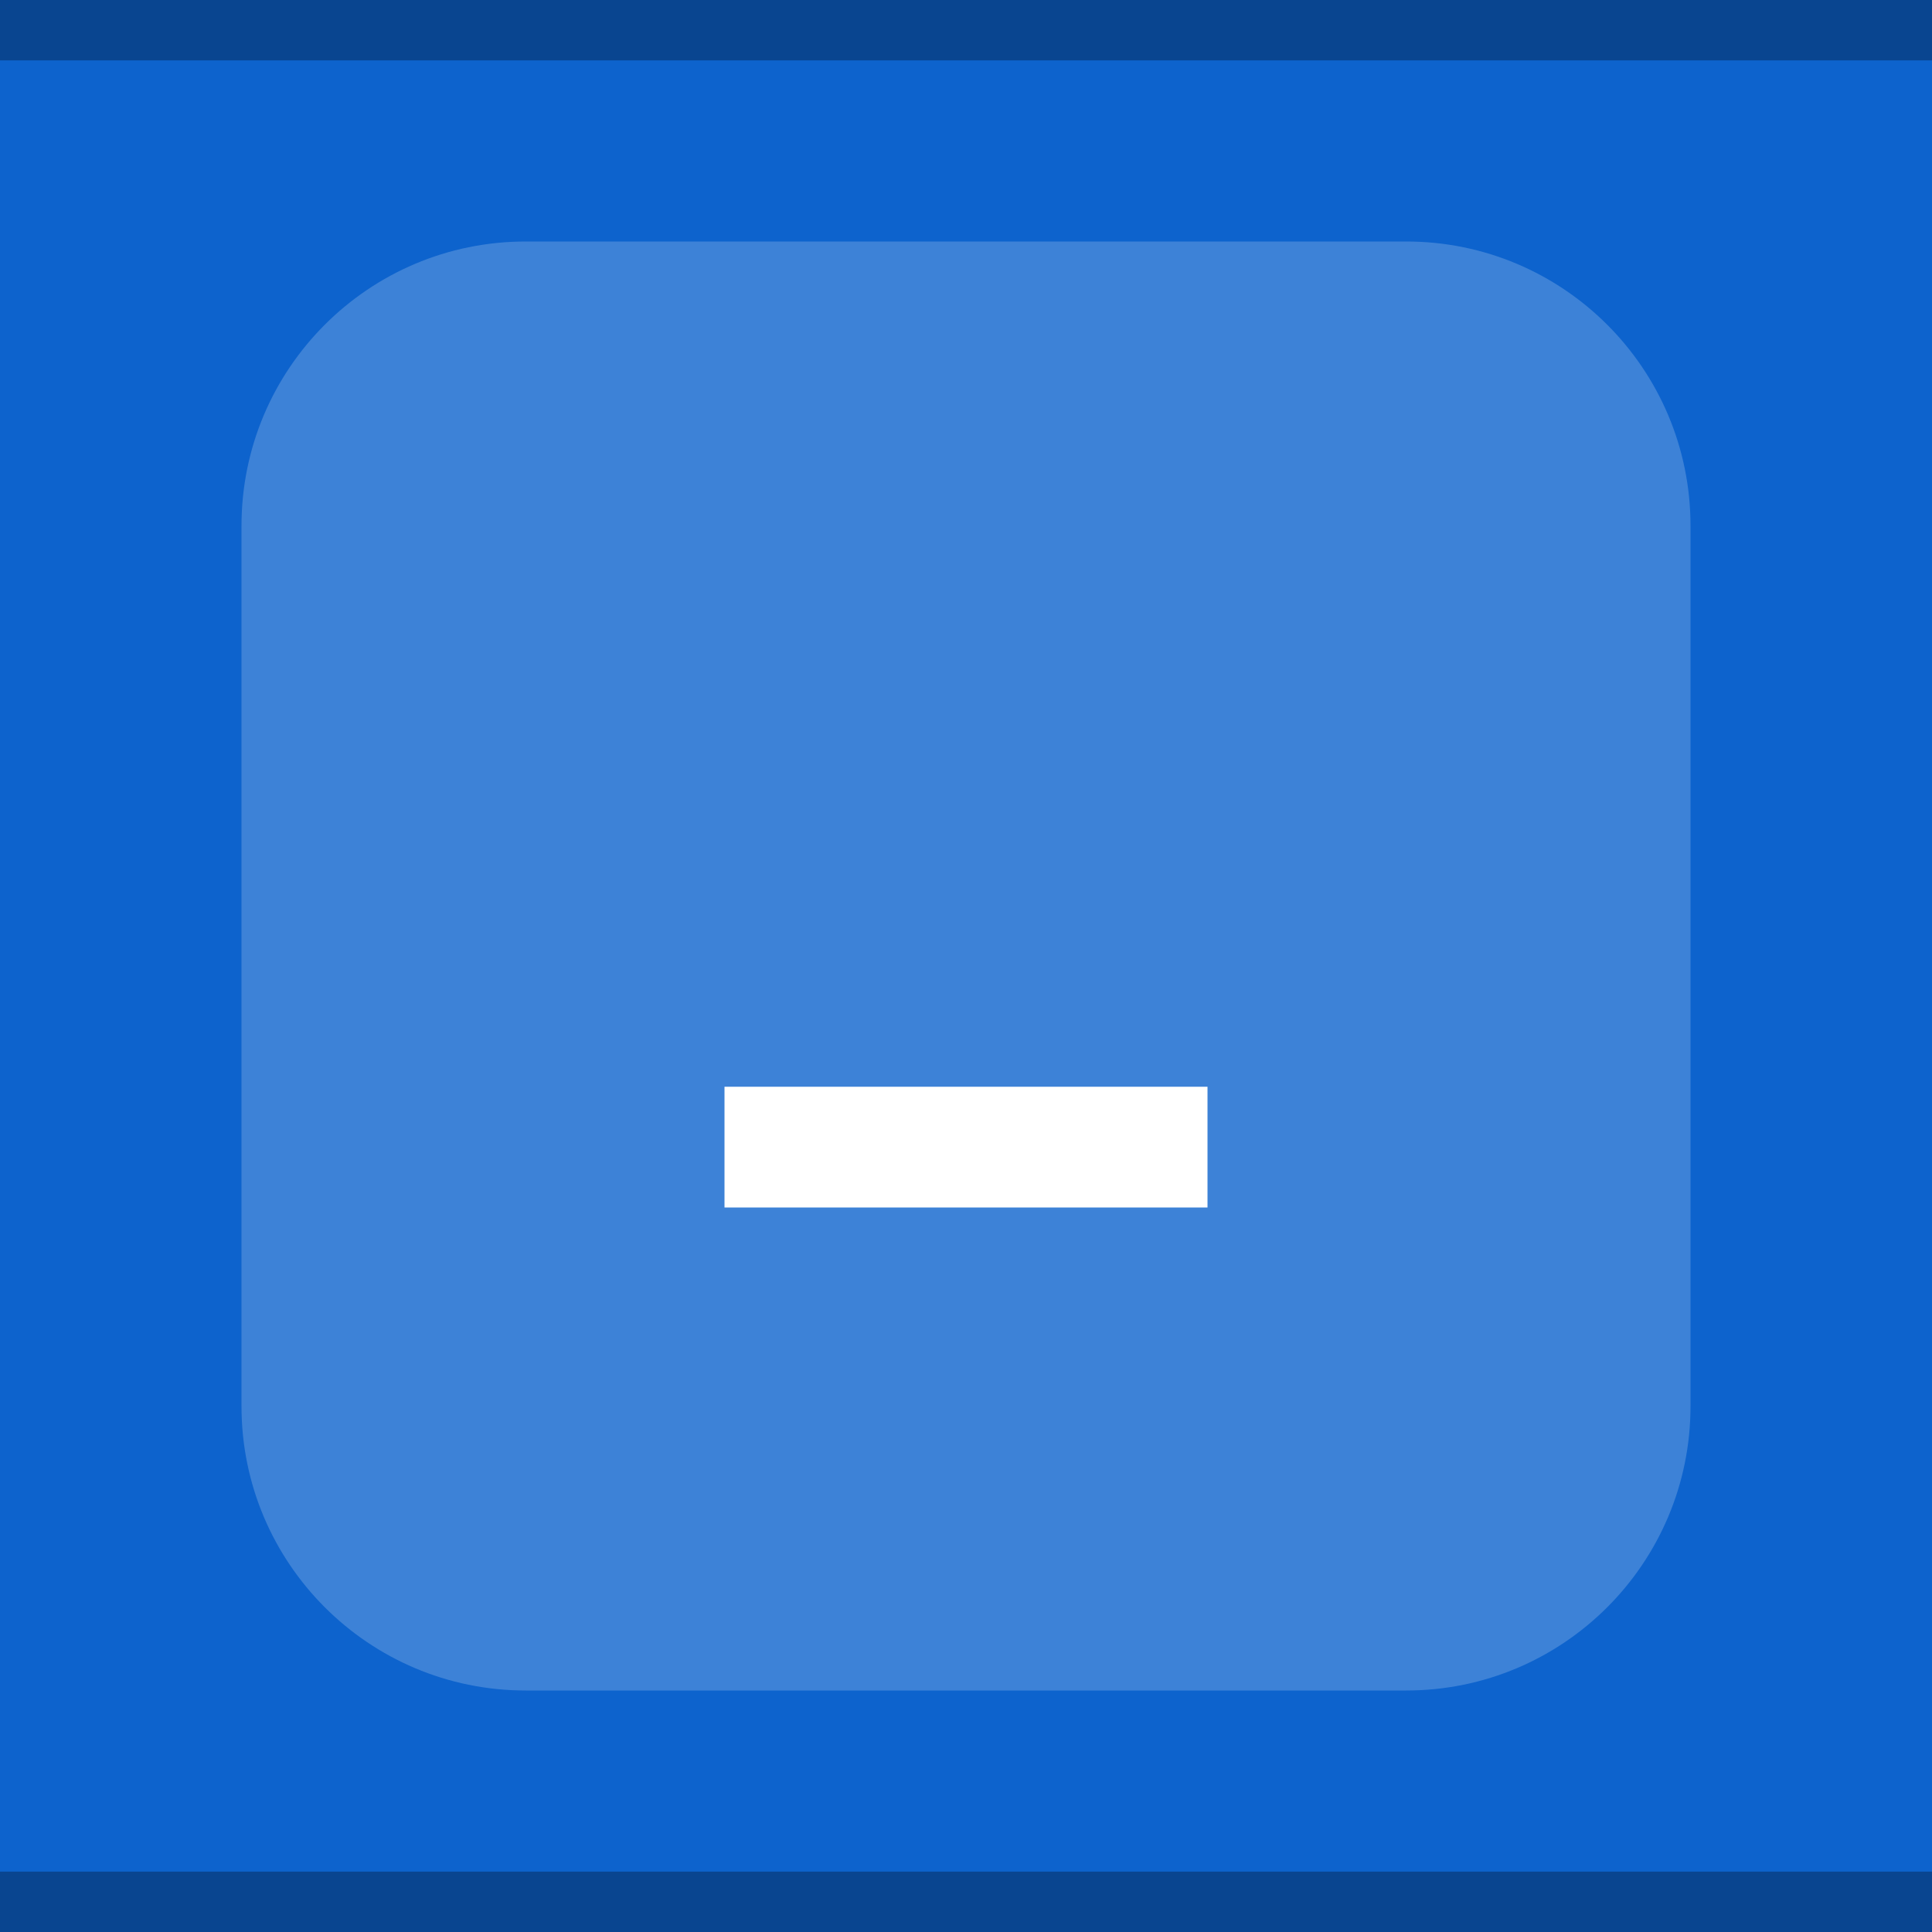
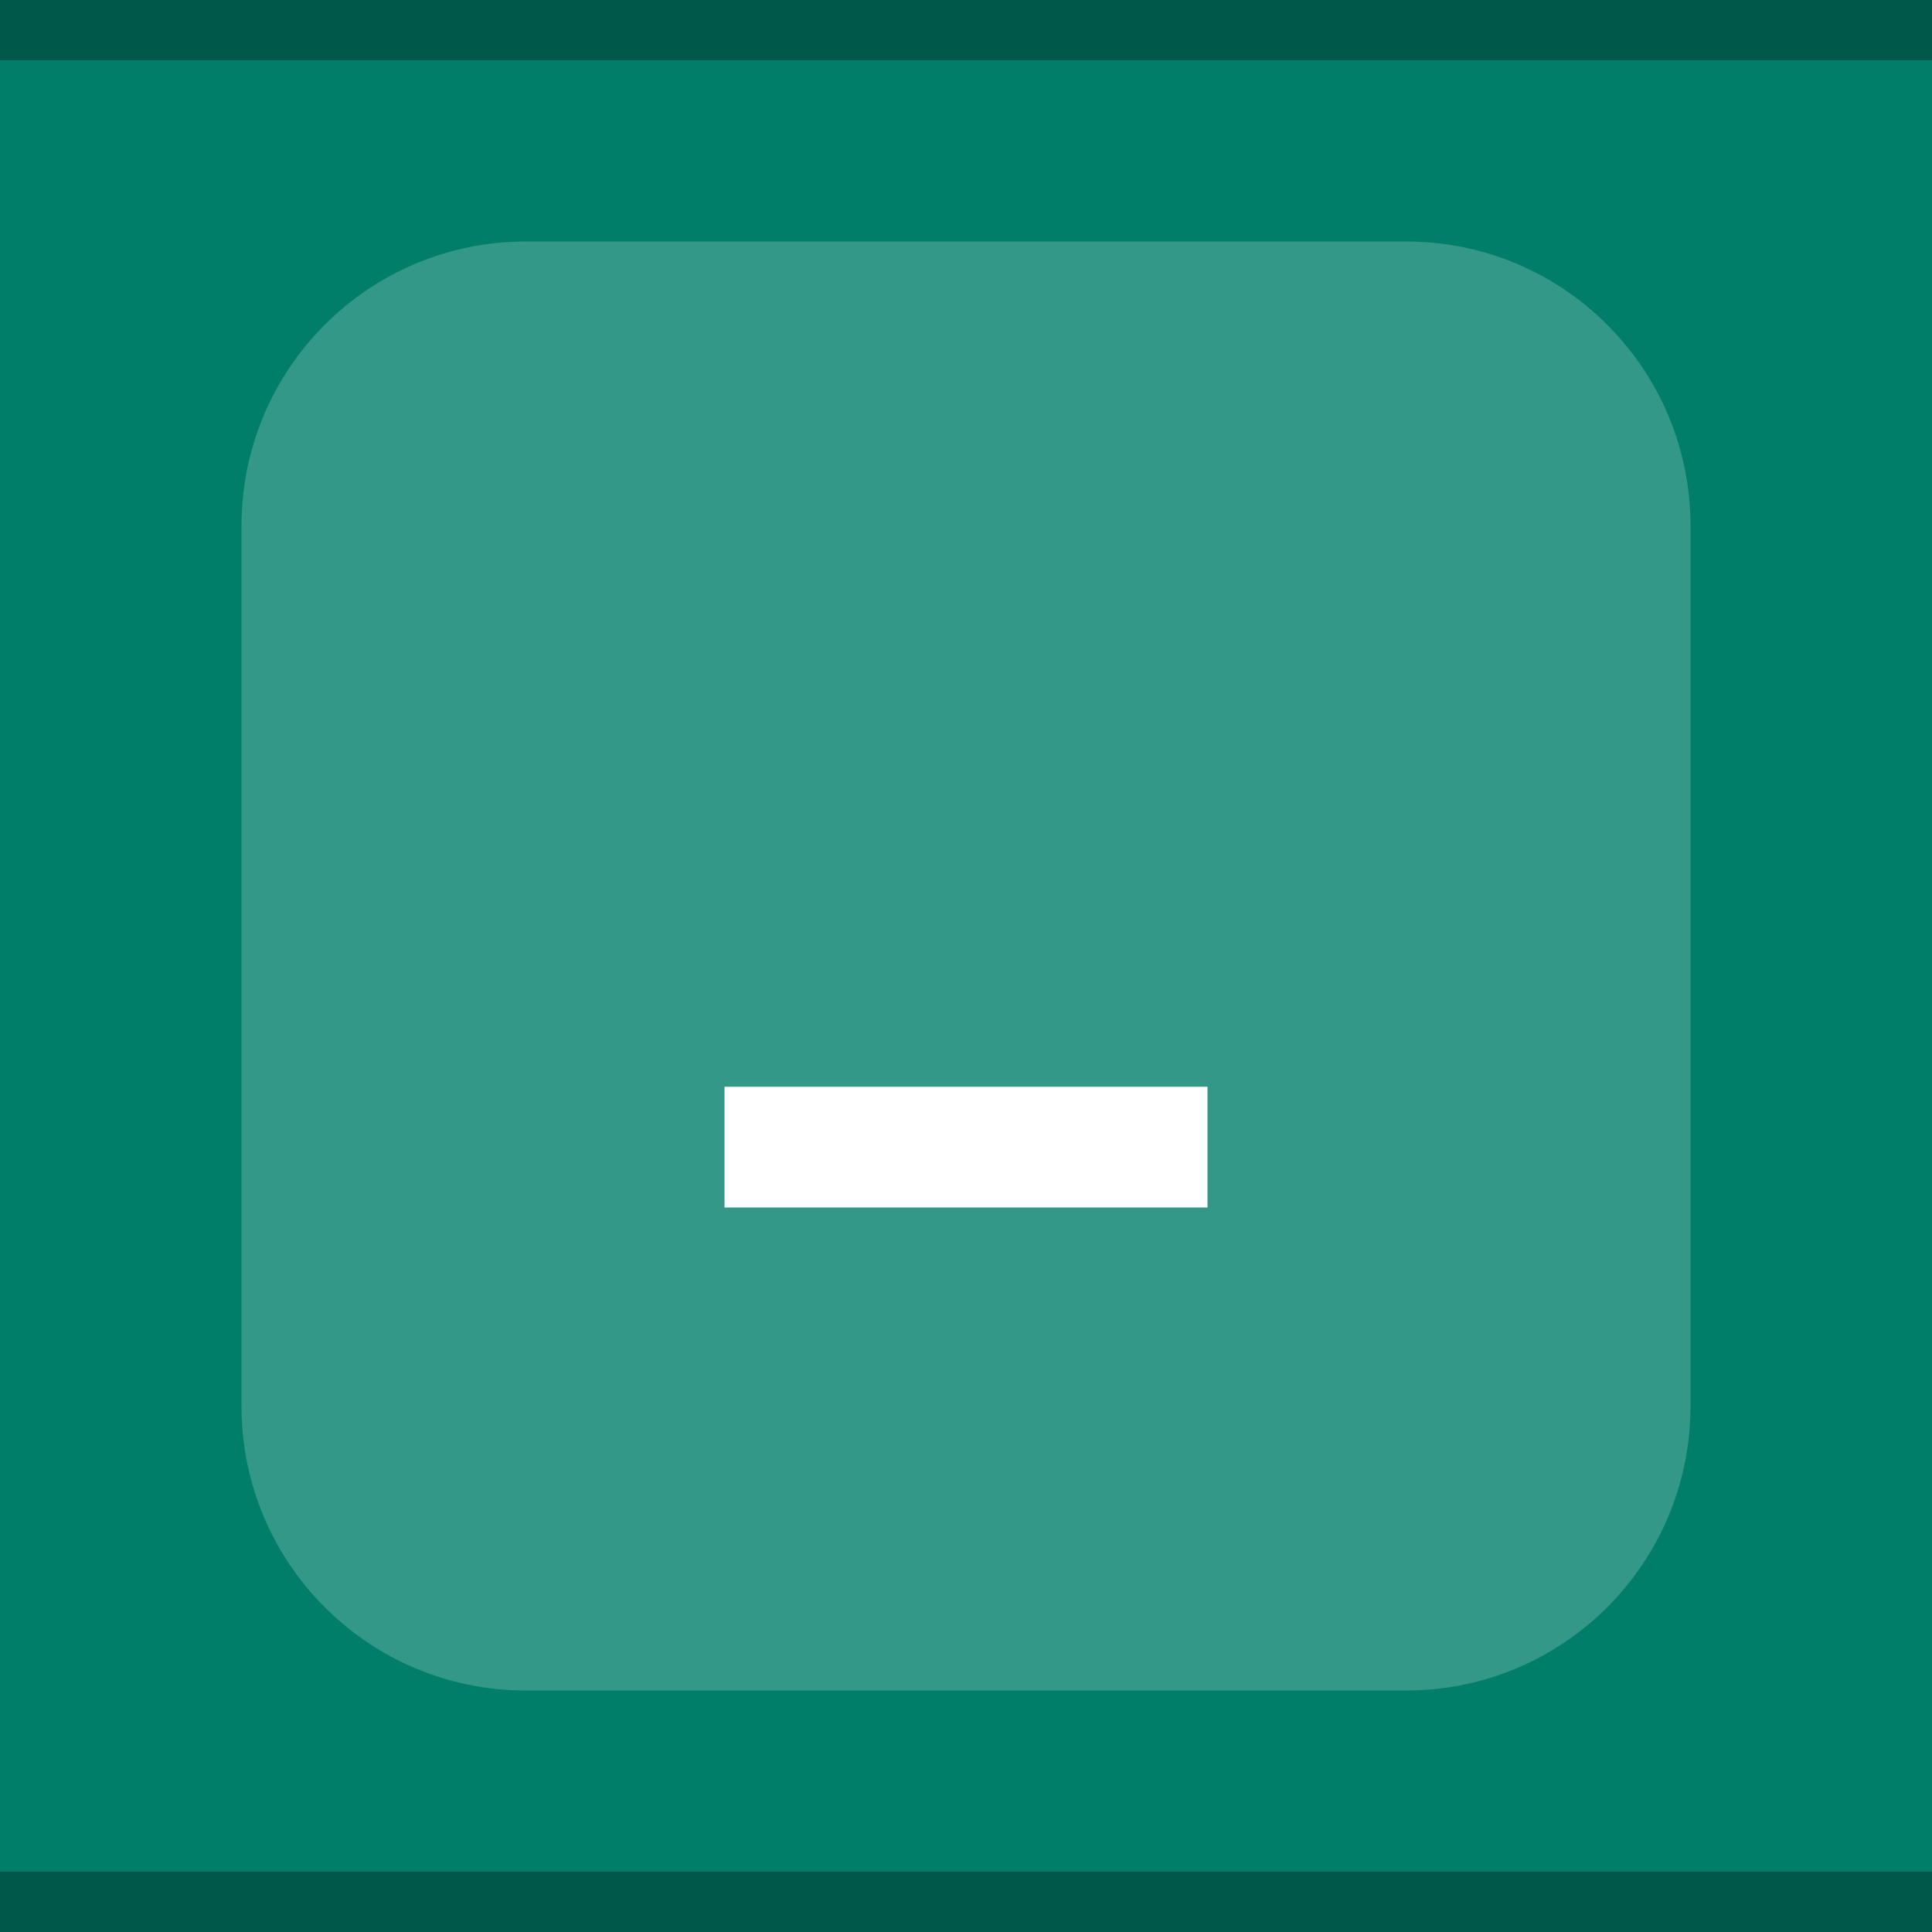
<svg xmlns="http://www.w3.org/2000/svg" id="svg12" version="1.1" viewBox="0 0 32 32" height="32" width="32">
  <defs id="defs16" />
-   <rect style="fill:#0d63cd;fill-opacity:1" id="rect2" fill="#E0E0E0" height="32" width="32" />
+   <rect style="fill:#007e69;fill-opacity:1" id="rect2" fill="#E0E0E0" height="32" width="32" />
  <path id="path8" d="m 12,18 h 8 v 2 h -8 z" style="fill:#ffffff;fill-opacity:1" />
  <rect width="32" height="1" fill="#FFFFFF" fill-opacity="0.4" id="rect166" style="opacity:0.3;fill:#000000;fill-opacity:1" x="0" y="0" />
  <rect width="32" height="1" fill="#FFFFFF" fill-opacity="0.4" id="rect166-3" style="opacity:0.3;fill:#000000;fill-opacity:1" x="0" y="31" />
  <rect ry="4.708" rx="4.708" y="4" x="4" width="24" height="24" fill="#E0E0E0" id="rect2-6-1" style="opacity:0.2;fill:#ffffff;fill-opacity:1;stroke-width:0.75" />
</svg>
